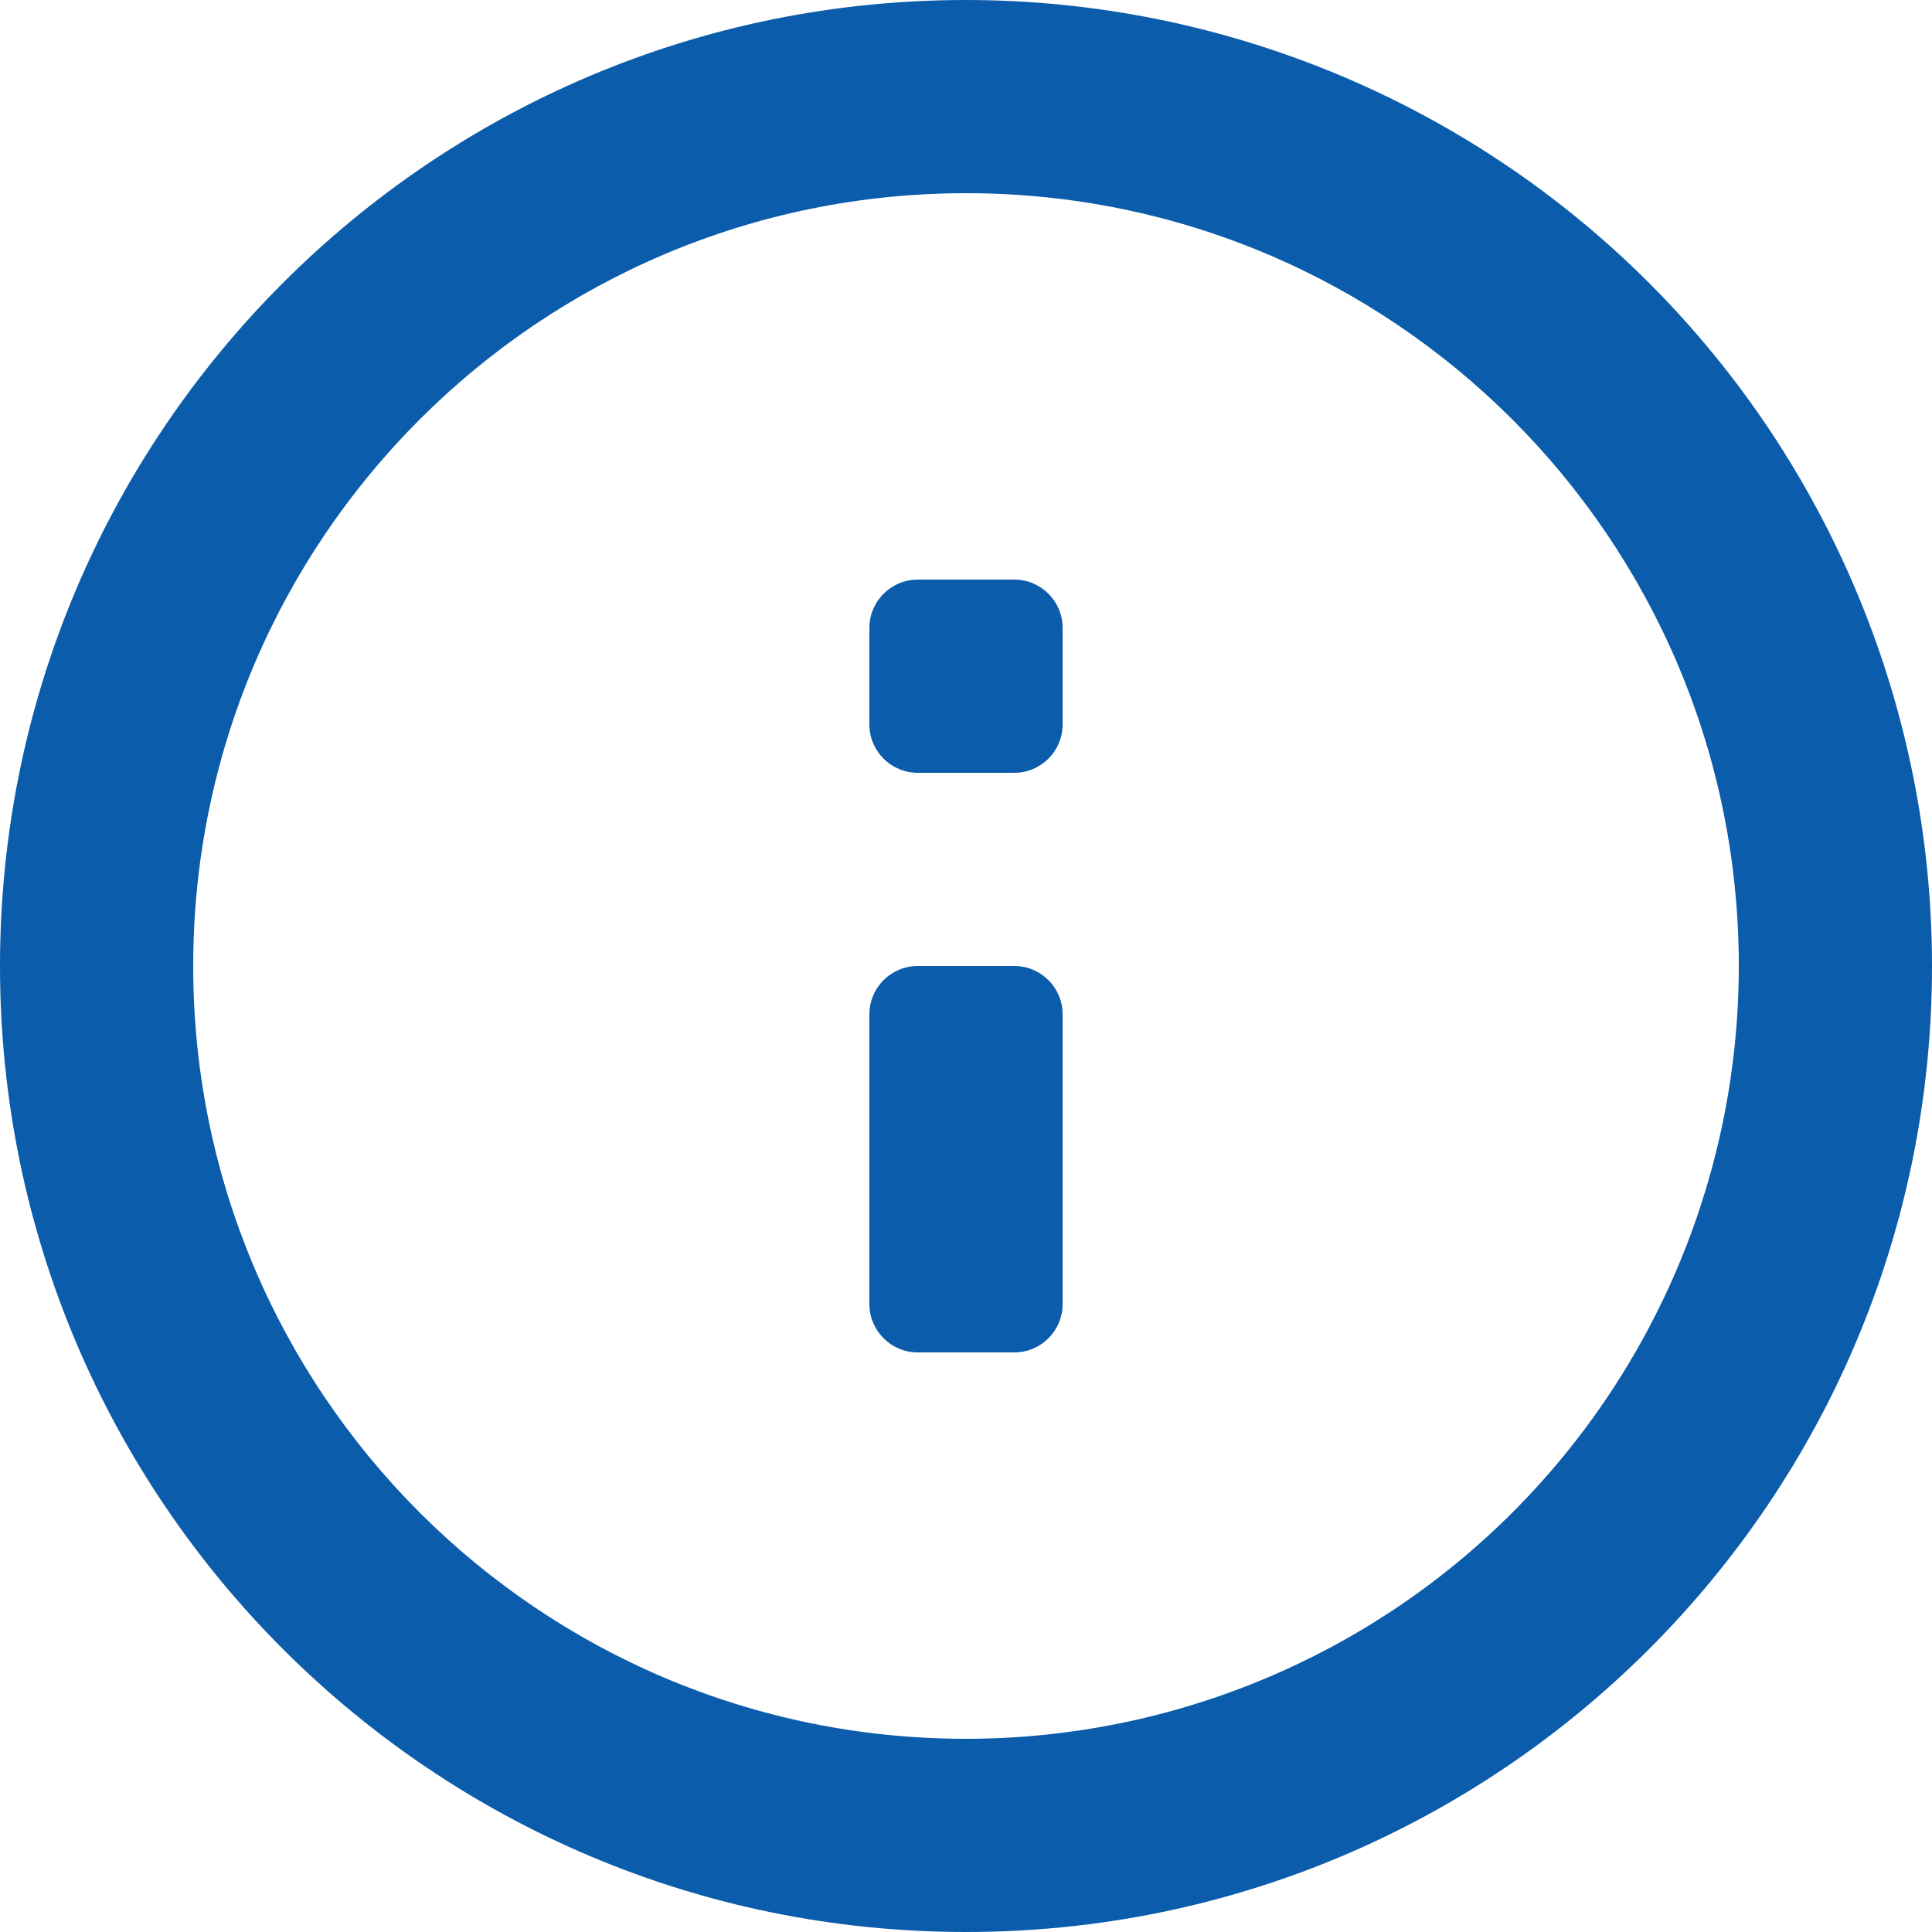
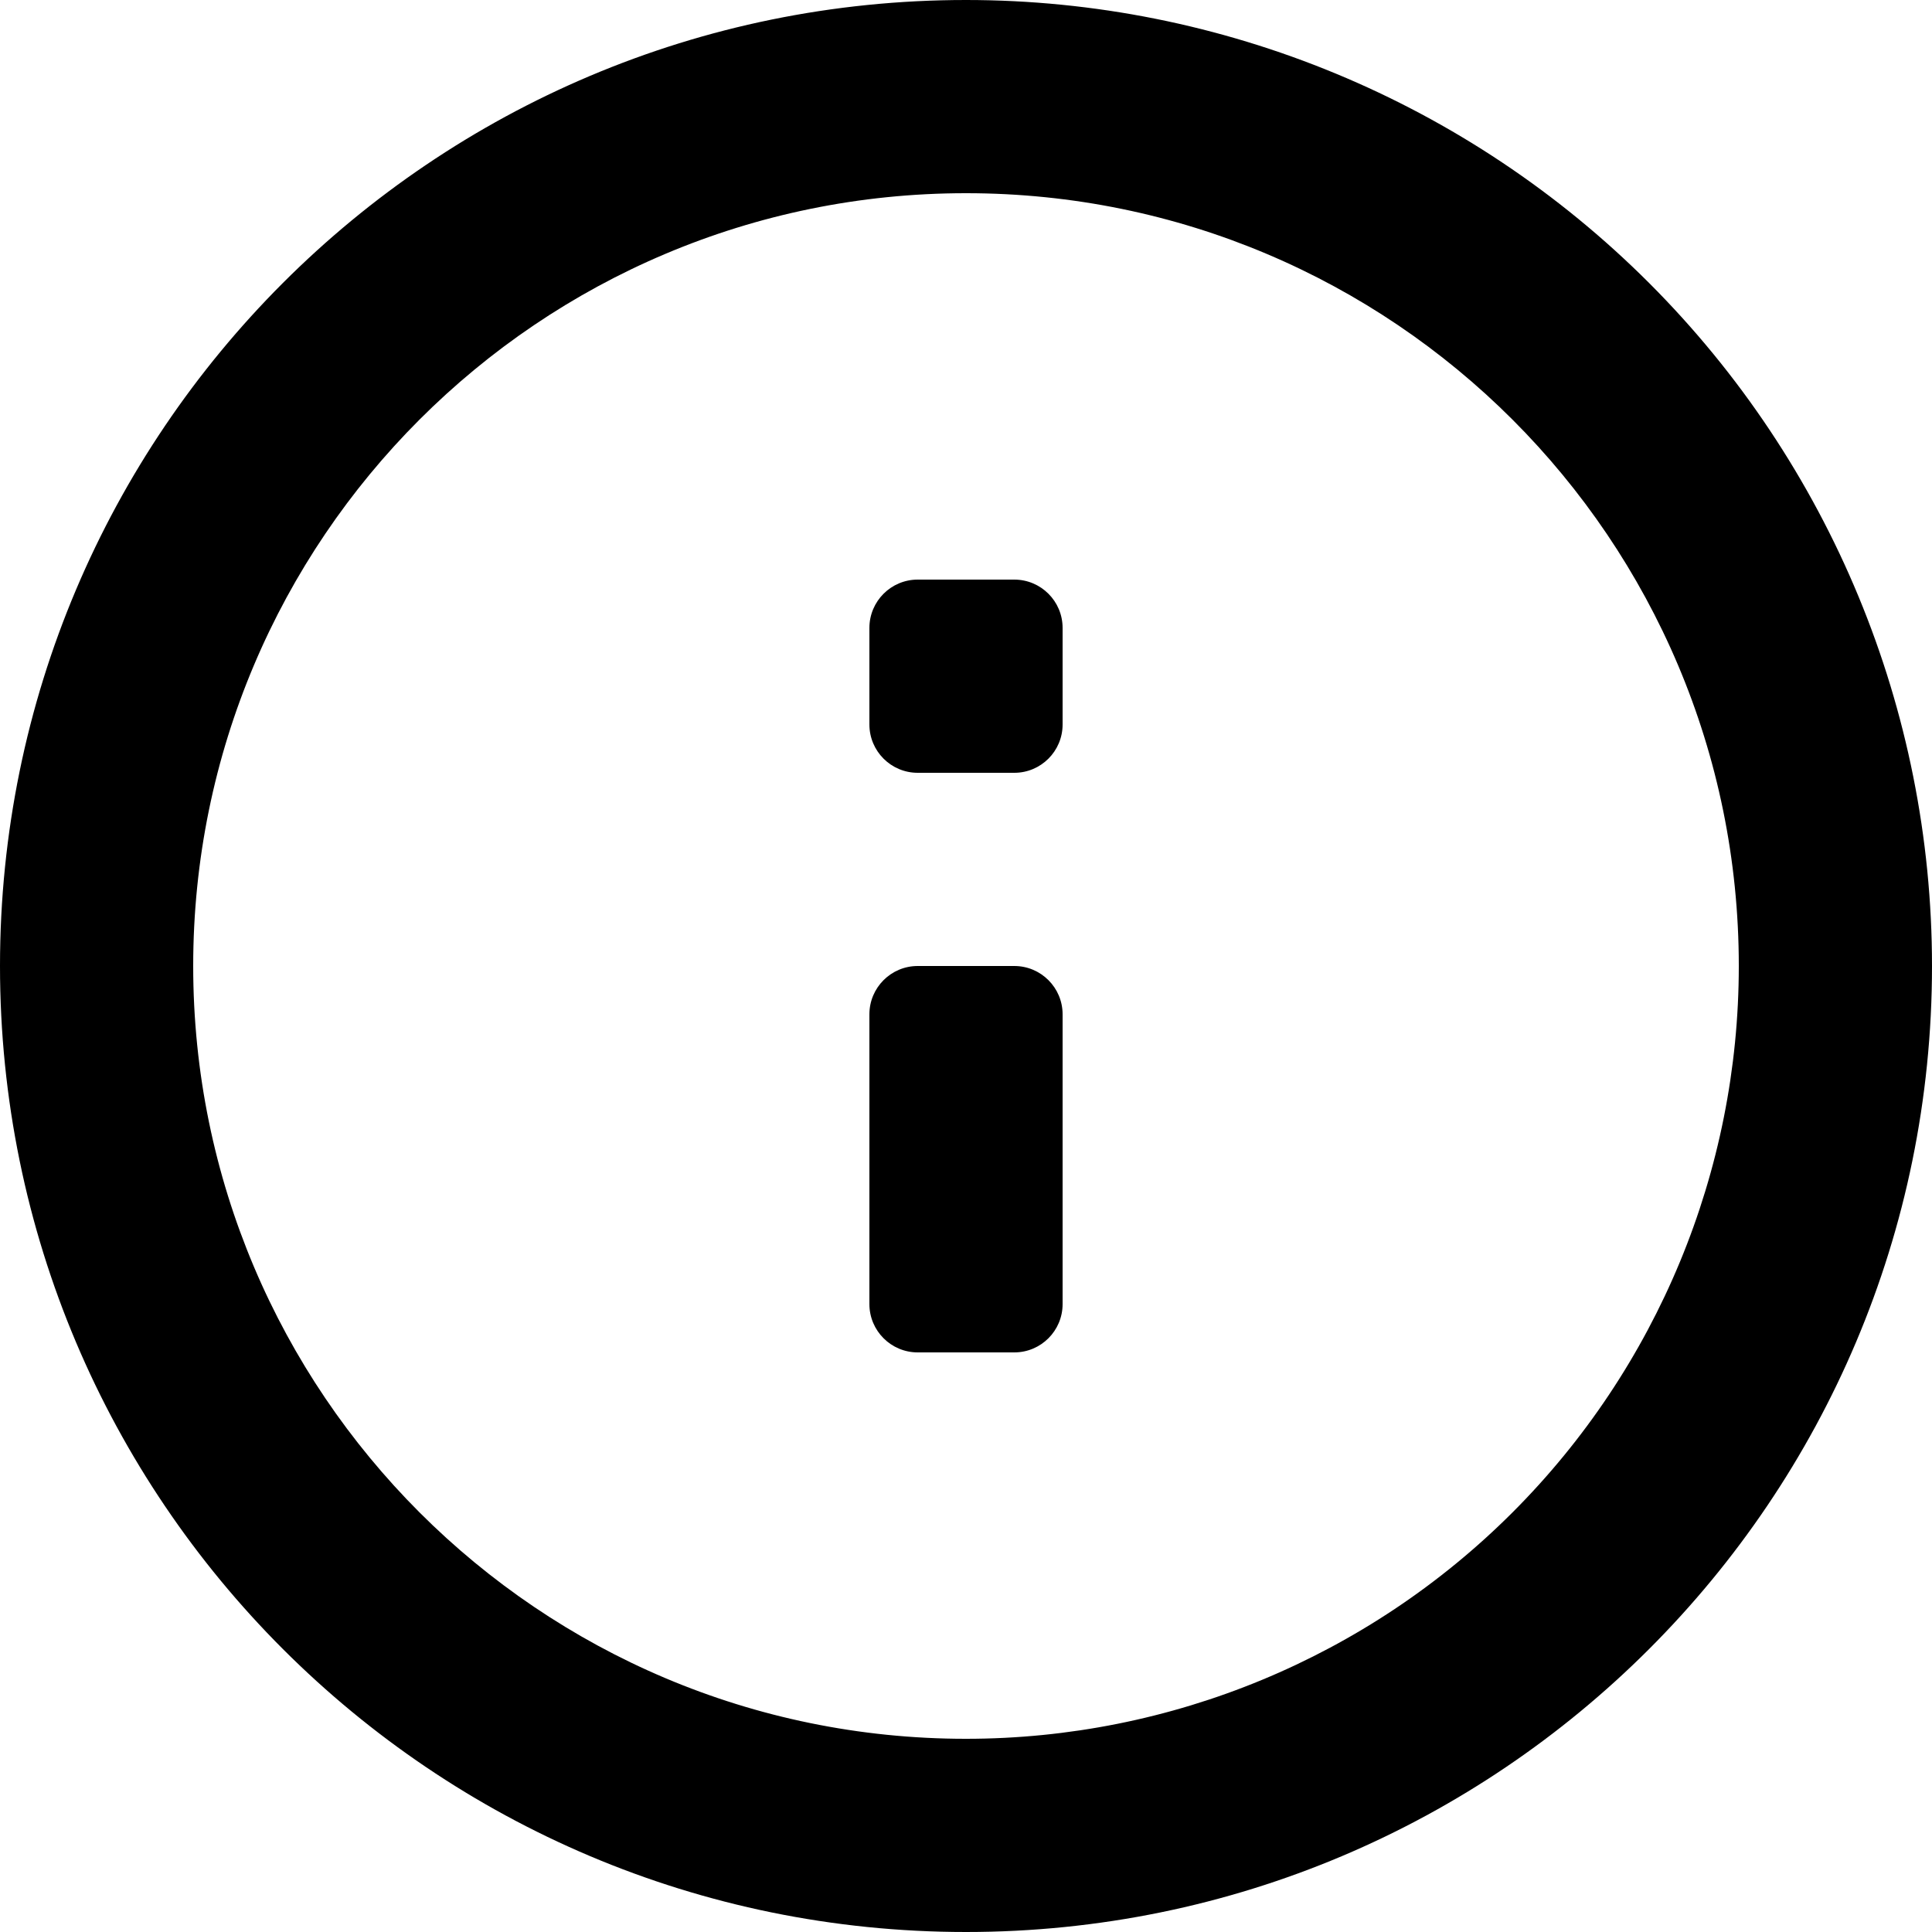
<svg xmlns="http://www.w3.org/2000/svg" viewBox="0 0 20 20" fill="none">
-   <path fill-rule="evenodd" clip-rule="evenodd" d="M0 10C0 4.477 4.477 0 10 0C12.652 0 15.196 1.054 17.071 2.929C18.946 4.804 20 7.348 20 10C20 15.523 15.523 20 10 20C4.477 20 0 15.523 0 10ZM2 10C2 14.418 5.582 18 10 18C12.122 18 14.157 17.157 15.657 15.657C17.157 14.157 18 12.122 18 10C18 5.582 14.418 2 10 2C5.582 2 2 5.582 2 10ZM11 10.5C11 10.224 10.776 10 10.5 10H9.5C9.224 10 9 10.224 9 10.5V13.5C9 13.776 9.224 14 9.5 14H10.5C10.776 14 11 13.776 11 13.5V10.5ZM10.5 6C10.776 6 11 6.224 11 6.5V7.5C11 7.776 10.776 8 10.5 8H9.5C9.224 8 9 7.776 9 7.5V6.5C9 6.224 9.224 6 9.5 6H10.5Z" fill="#0B5CAB" />
+   <path fill-rule="evenodd" clip-rule="evenodd" d="M0 10C0 4.477 4.477 0 10 0C12.652 0 15.196 1.054 17.071 2.929C18.946 4.804 20 7.348 20 10C20 15.523 15.523 20 10 20C4.477 20 0 15.523 0 10ZM2 10C2 14.418 5.582 18 10 18C12.122 18 14.157 17.157 15.657 15.657C17.157 14.157 18 12.122 18 10C18 5.582 14.418 2 10 2C5.582 2 2 5.582 2 10ZM11 10.5C11 10.224 10.776 10 10.5 10H9.5C9.224 10 9 10.224 9 10.5V13.5C9 13.776 9.224 14 9.5 14H10.5C10.776 14 11 13.776 11 13.5V10.5ZM10.5 6C10.776 6 11 6.224 11 6.5V7.5C11 7.776 10.776 8 10.5 8H9.5C9.224 8 9 7.776 9 7.5V6.5C9 6.224 9.224 6 9.5 6H10.5Z" fill="currentColor" />
</svg>
